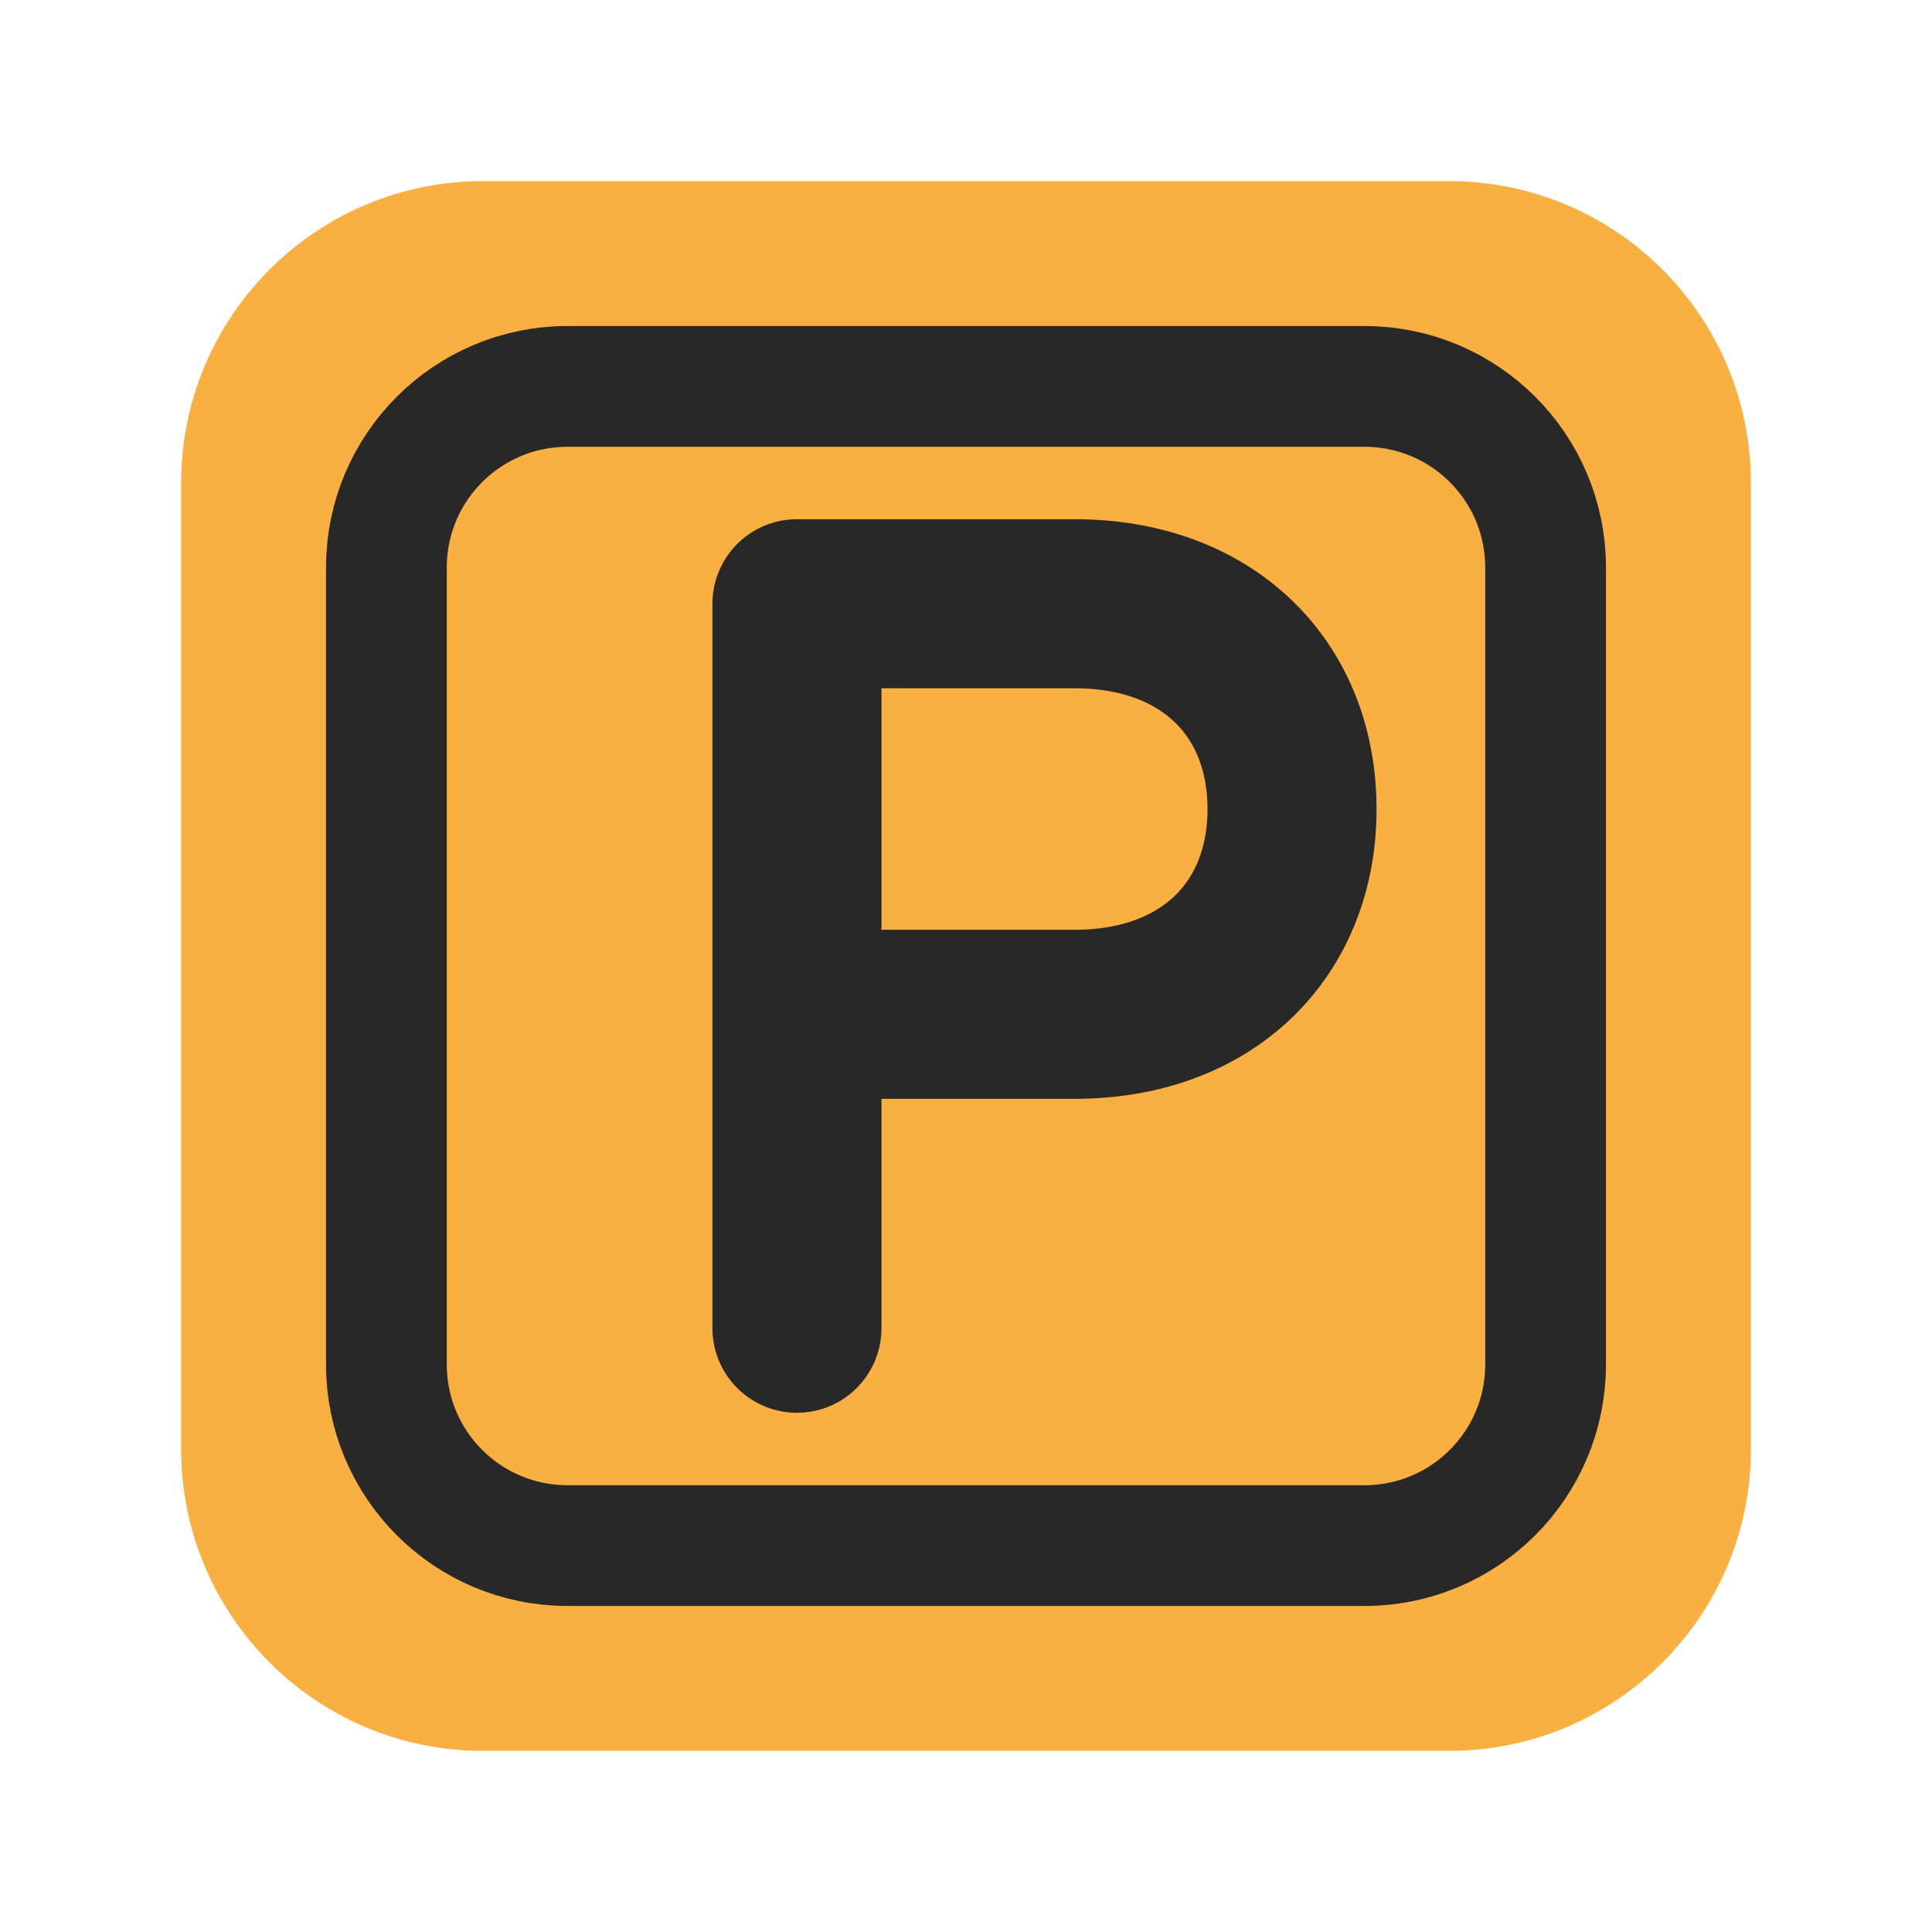
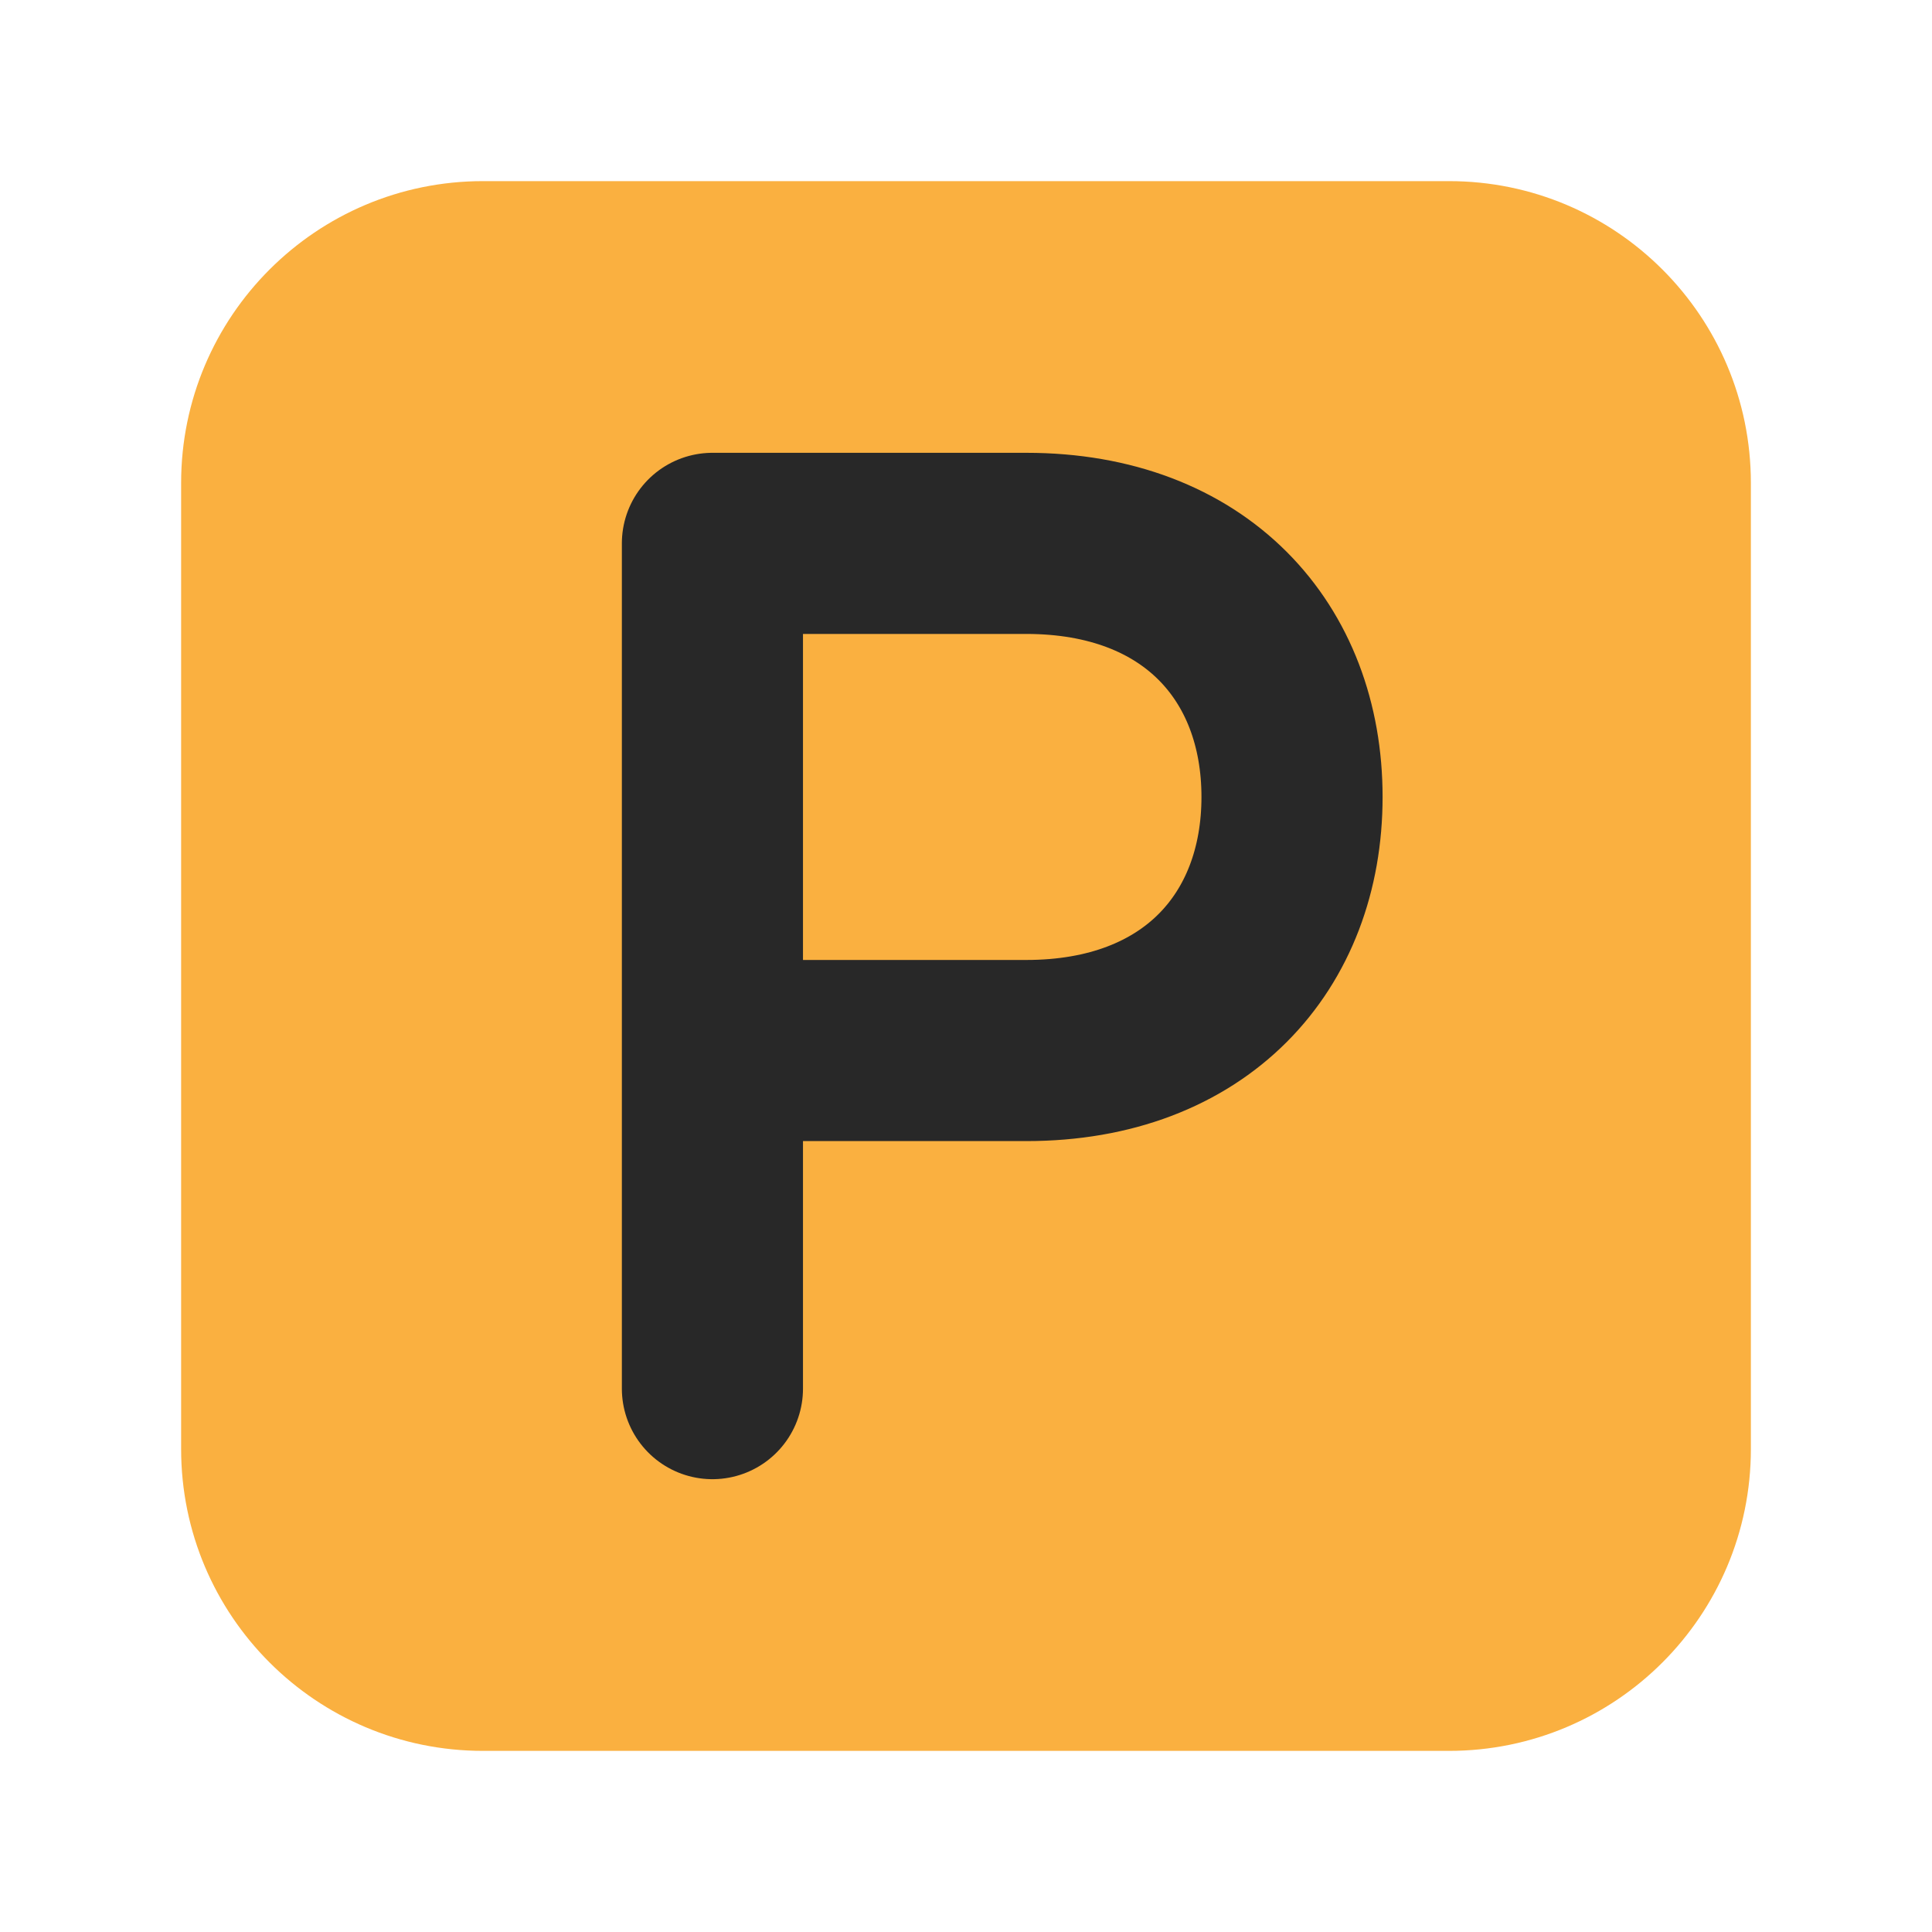
<svg xmlns="http://www.w3.org/2000/svg" width="16" height="16" viewBox="0 0 16 16" fill="none">
  <rect x="1.5" y="1.5" width="13" height="13" rx="2.5" fill="#FAB040" />
-   <rect x="3.2" y="3.2" width="9.6" height="9.6" rx="1.5" stroke="#282828" />
-   <path d="M6.6 11V5H8.9C10 5 10.7 5.7 10.7 6.7C10.7 7.7 10 8.4 8.9 8.4H6.6" stroke="#282828" stroke-width="1.4" stroke-linecap="round" stroke-linejoin="round" />
+   <path d="M5.9 11.5V4.5H8.5C9.9 4.5 10.7 5.4 10.7 6.6C10.7 7.8 9.9 8.7 8.5 8.7H5.9" stroke="#282828" stroke-width="1.5" stroke-linecap="round" stroke-linejoin="round" />
</svg>
